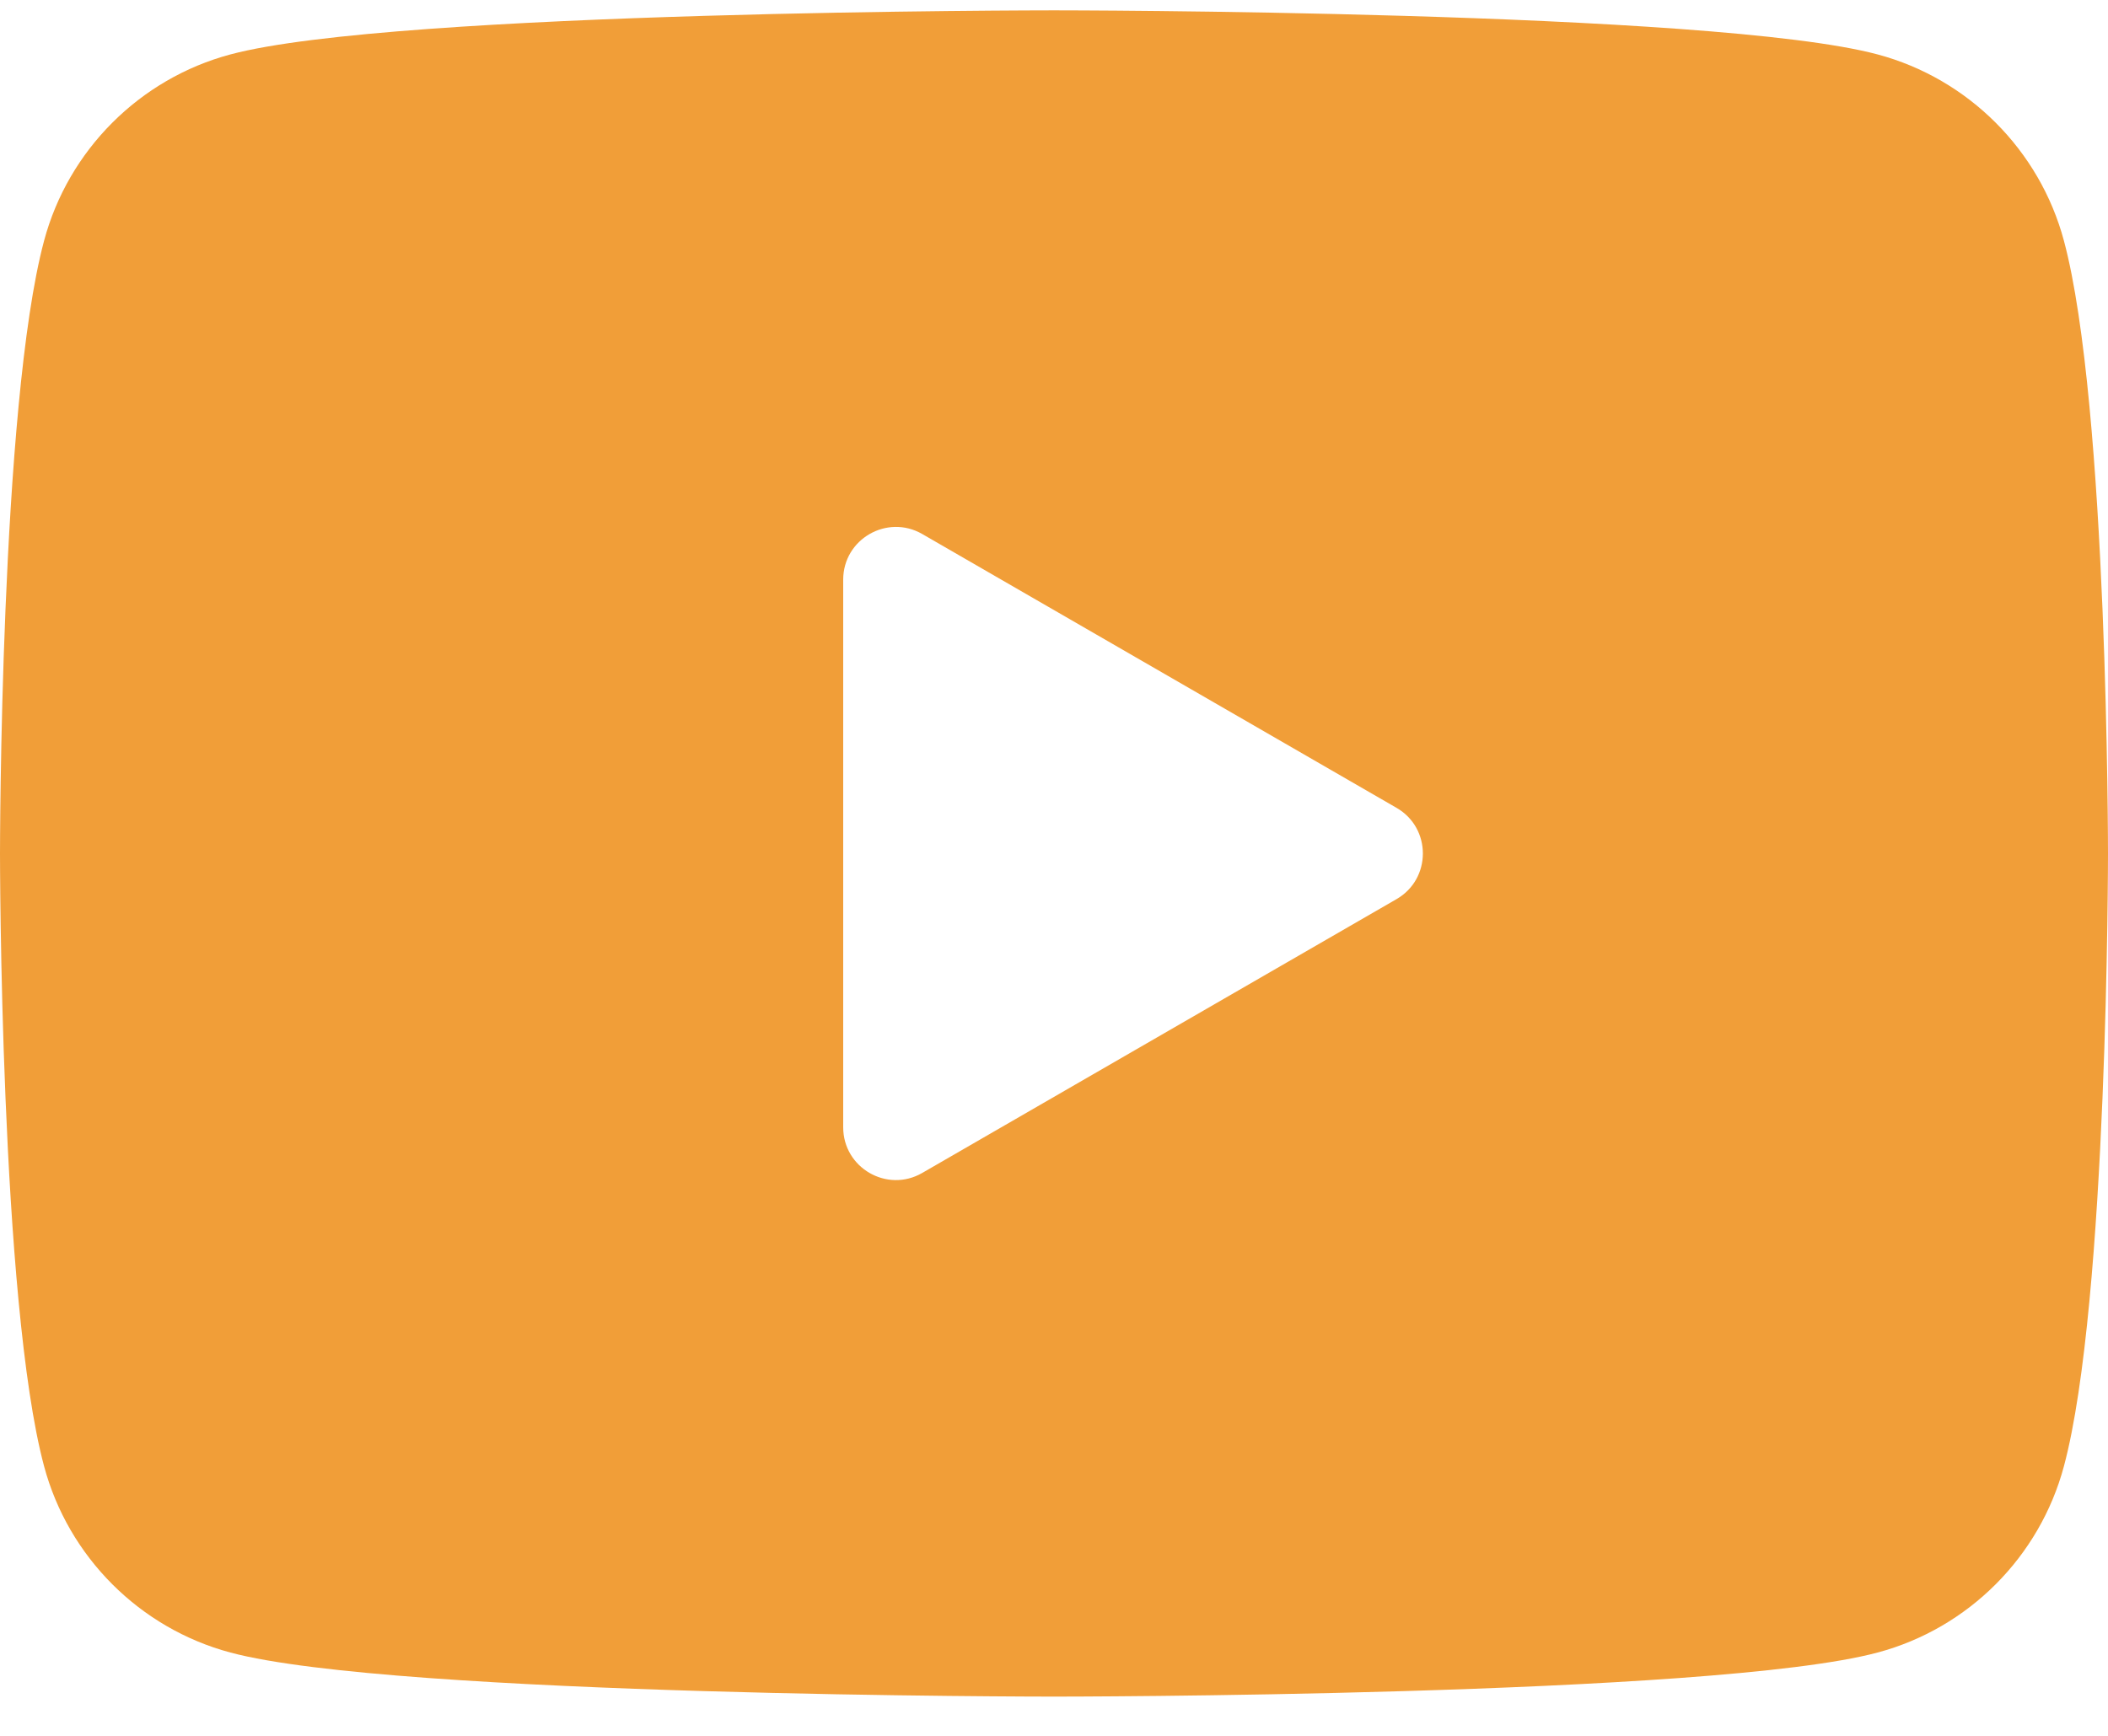
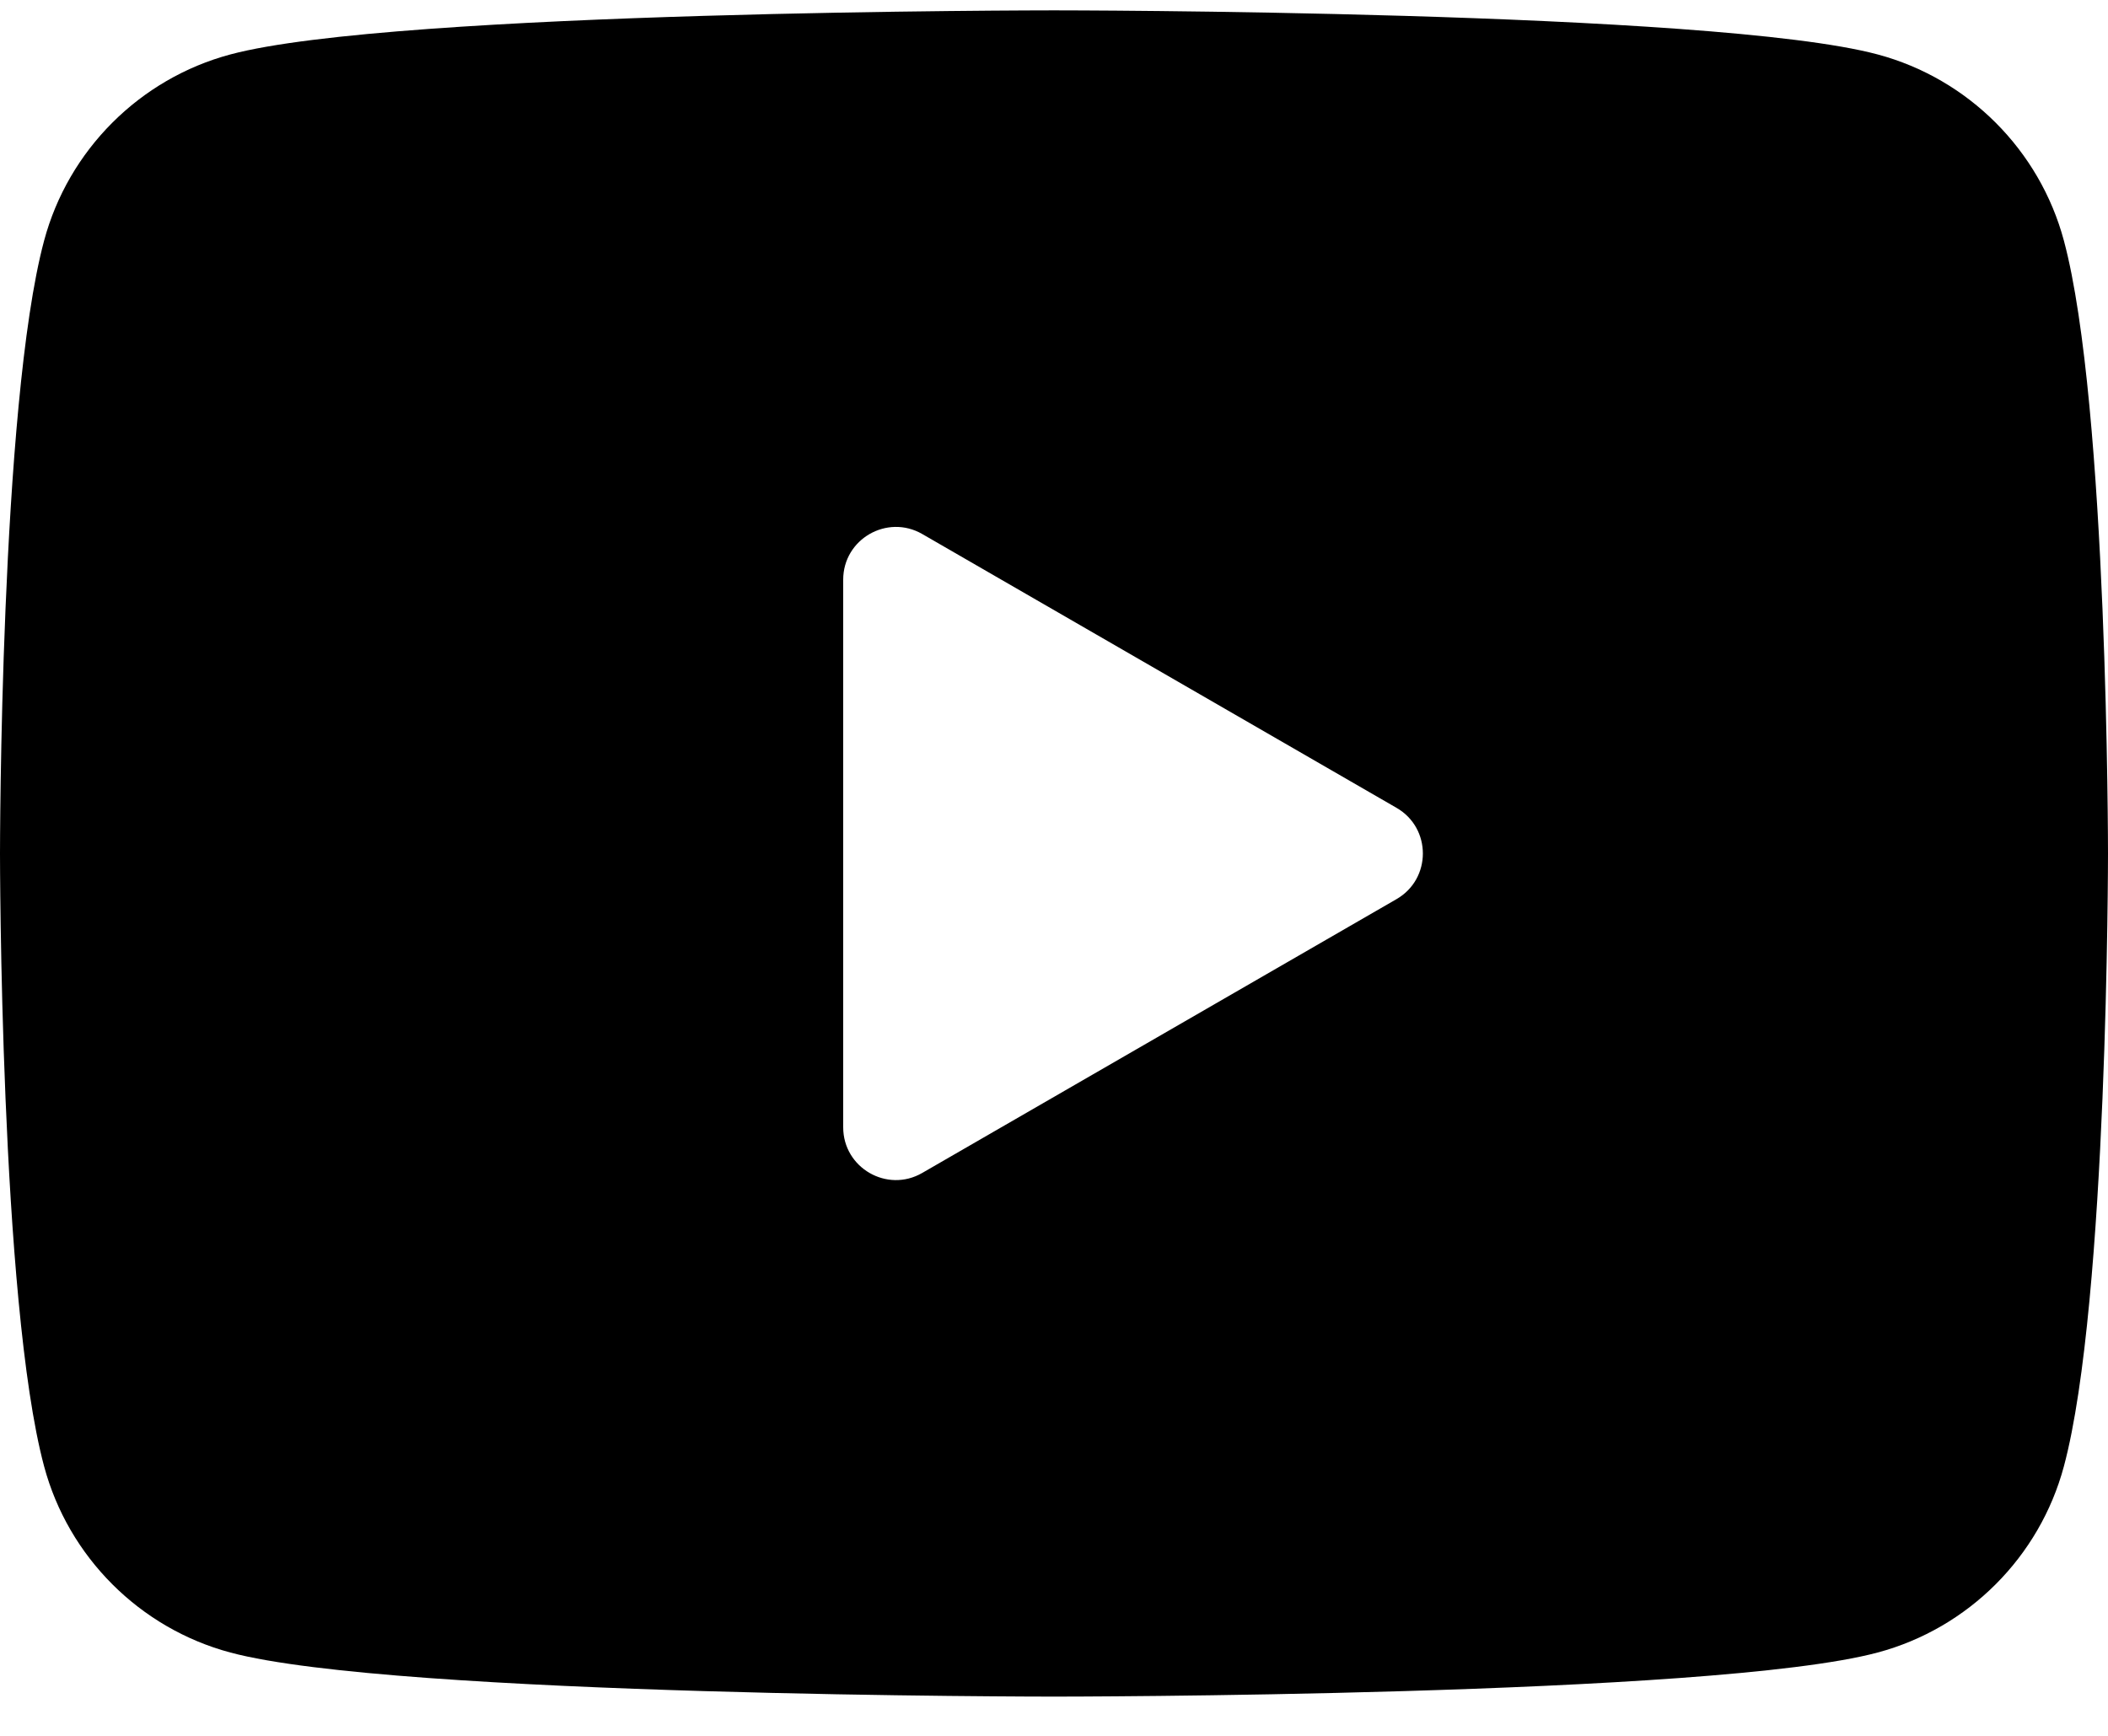
<svg xmlns="http://www.w3.org/2000/svg" width="34" height="28" viewBox="0 0 34 28" fill="none">
-   <path d="M33.289 3.883C32.898 2.421 31.746 1.269 30.284 0.878C27.632 0.167 17 0.167 17 0.167C17 0.167 6.368 0.167 3.716 0.878C2.254 1.269 1.102 2.421 0.711 3.883C0 6.535 0 13.767 0 13.767C0 13.767 0 20.999 0.711 23.651C1.102 25.113 2.254 26.265 3.716 26.656C6.368 27.367 17 27.367 17 27.367C17 27.367 27.632 27.367 30.284 26.656C31.747 26.265 32.898 25.113 33.289 23.651C34 20.999 34 13.767 34 13.767C34 13.767 34 6.535 33.289 3.883ZM13.6 18.184V9.35C13.6 8.696 14.309 8.288 14.875 8.614L22.525 13.031C23.091 13.357 23.091 14.177 22.525 14.503L14.875 18.92C14.309 19.248 13.6 18.838 13.6 18.184Z" fill="#f19e38" />
+   <path d="M33.289 3.883C32.898 2.421 31.746 1.269 30.284 0.878C27.632 0.167 17 0.167 17 0.167C17 0.167 6.368 0.167 3.716 0.878C2.254 1.269 1.102 2.421 0.711 3.883C0 6.535 0 13.767 0 13.767C0 13.767 0 20.999 0.711 23.651C1.102 25.113 2.254 26.265 3.716 26.656C6.368 27.367 17 27.367 17 27.367C17 27.367 27.632 27.367 30.284 26.656C31.747 26.265 32.898 25.113 33.289 23.651C34 20.999 34 13.767 34 13.767C34 13.767 34 6.535 33.289 3.883ZM13.6 18.184V9.35C13.6 8.696 14.309 8.288 14.875 8.614L22.525 13.031C23.091 13.357 23.091 14.177 22.525 14.503L14.875 18.92C14.309 19.248 13.6 18.838 13.6 18.184Z" fill="black" />
</svg>
